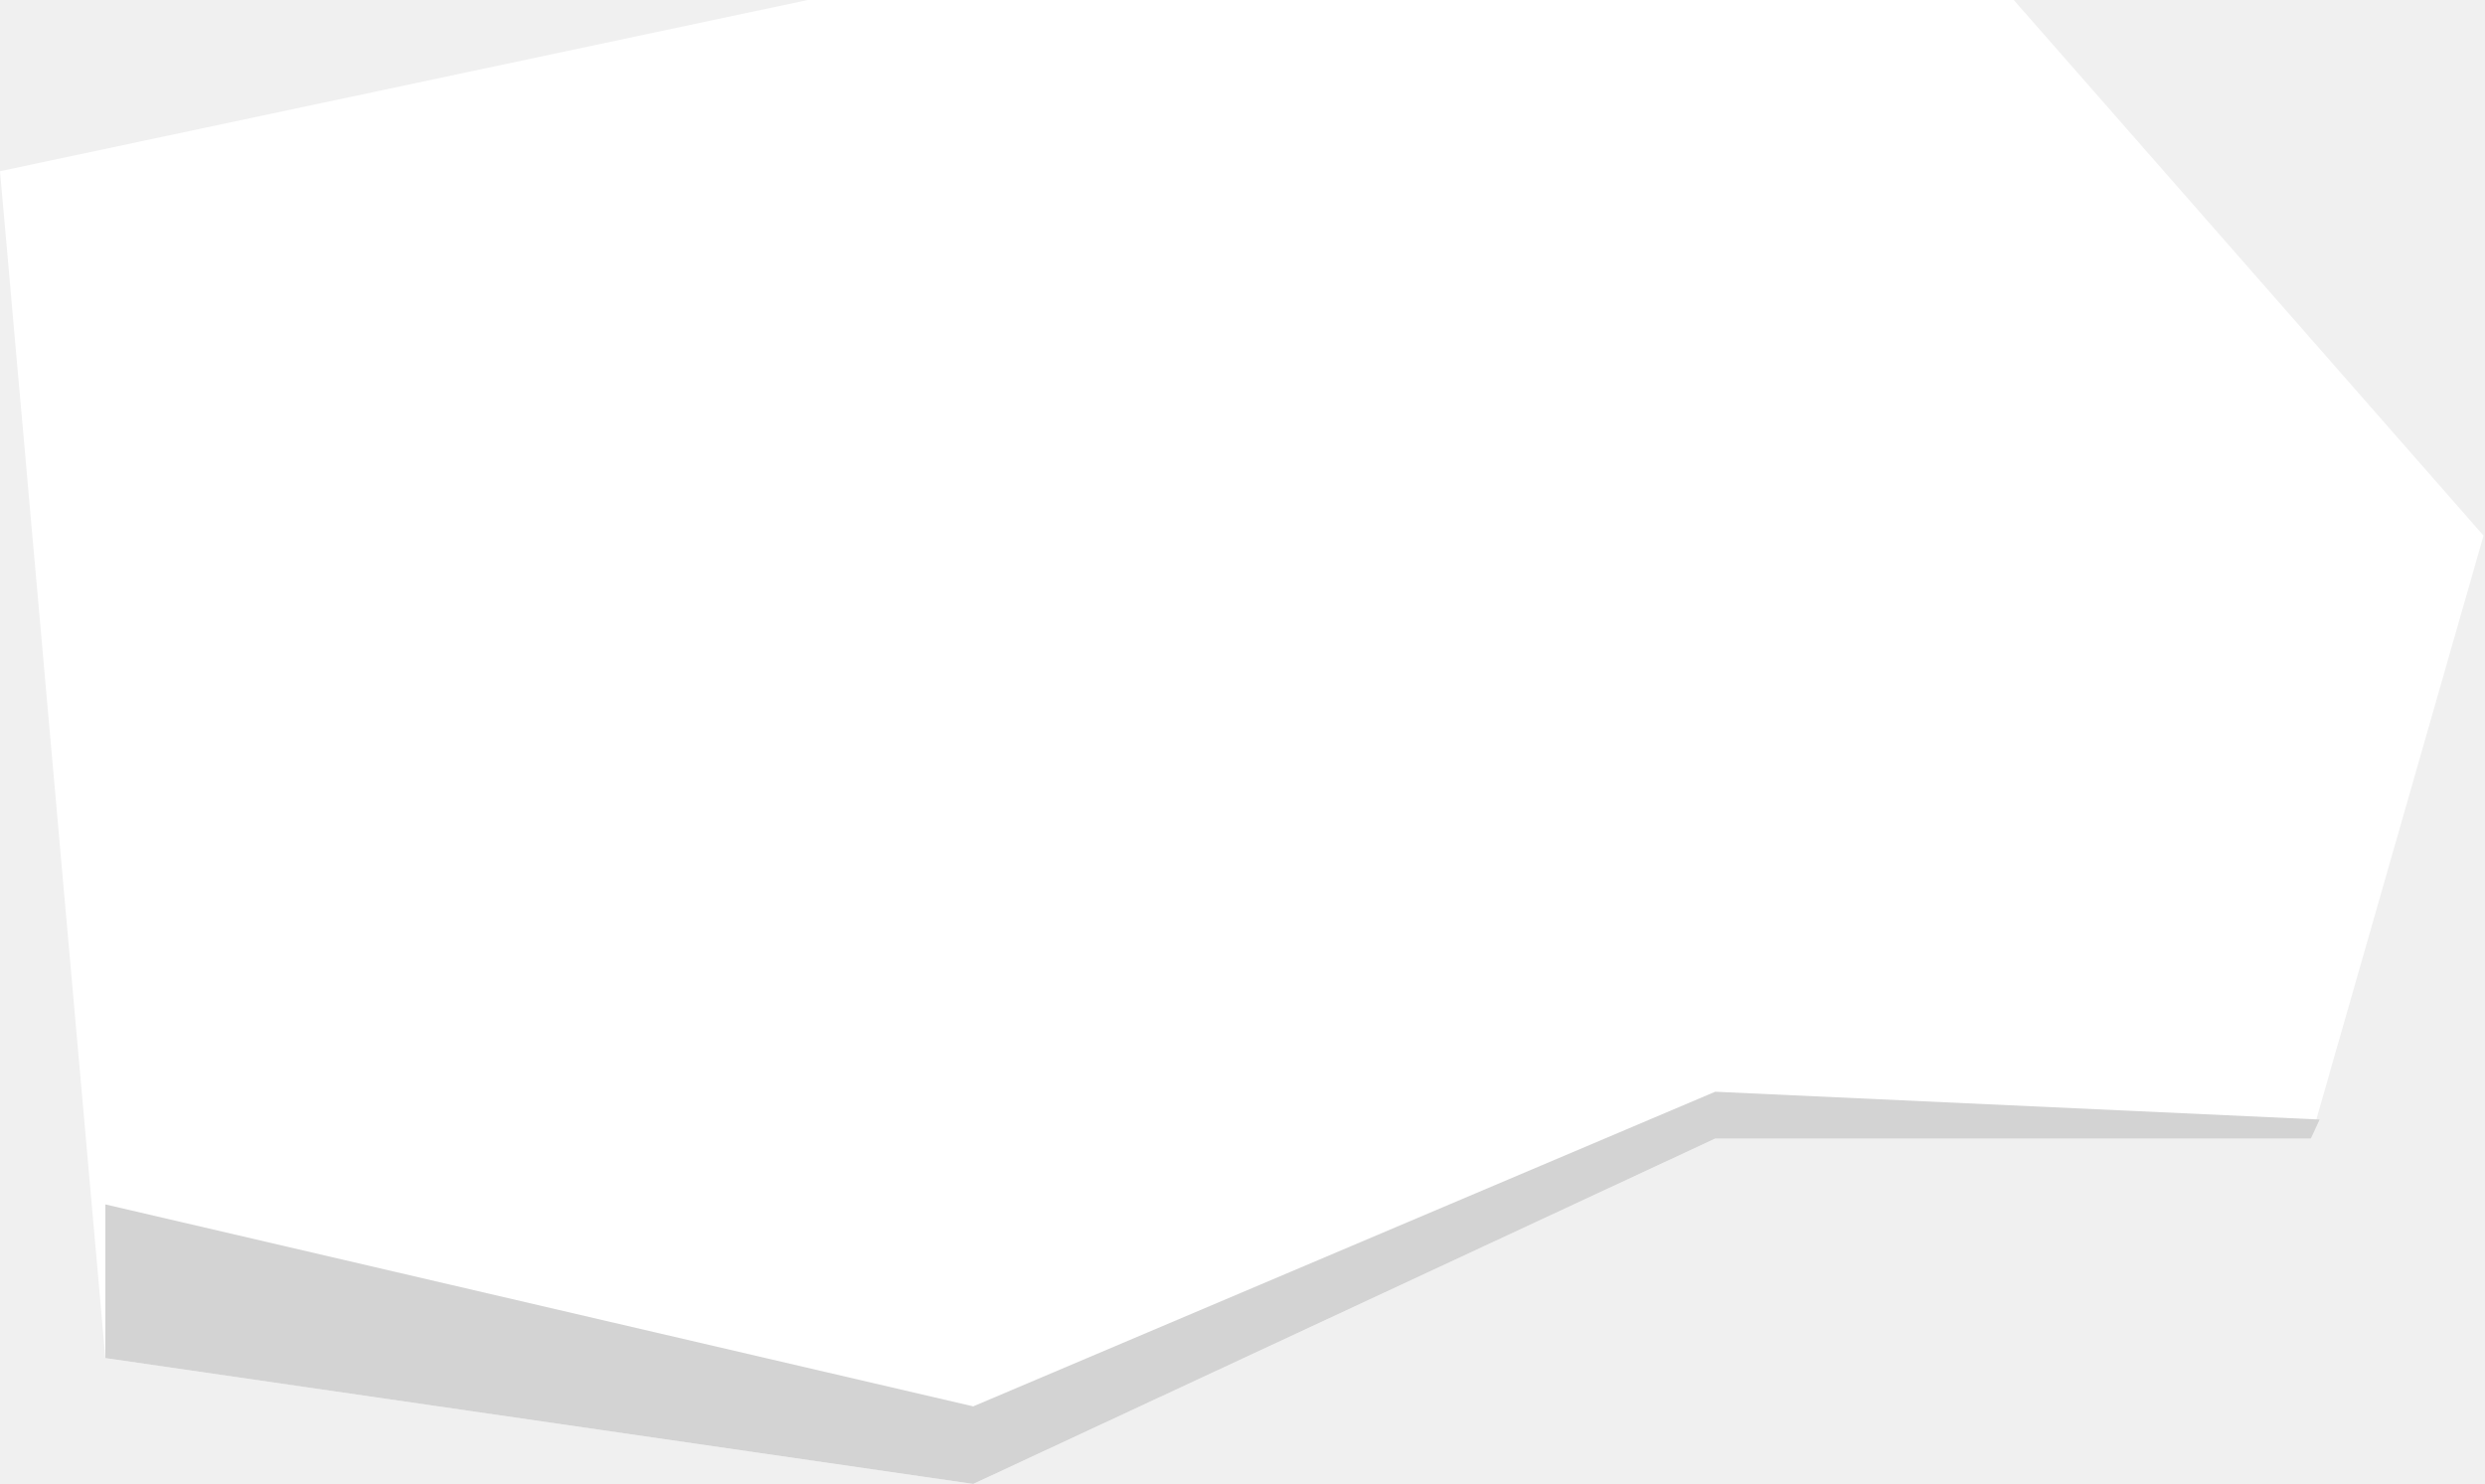
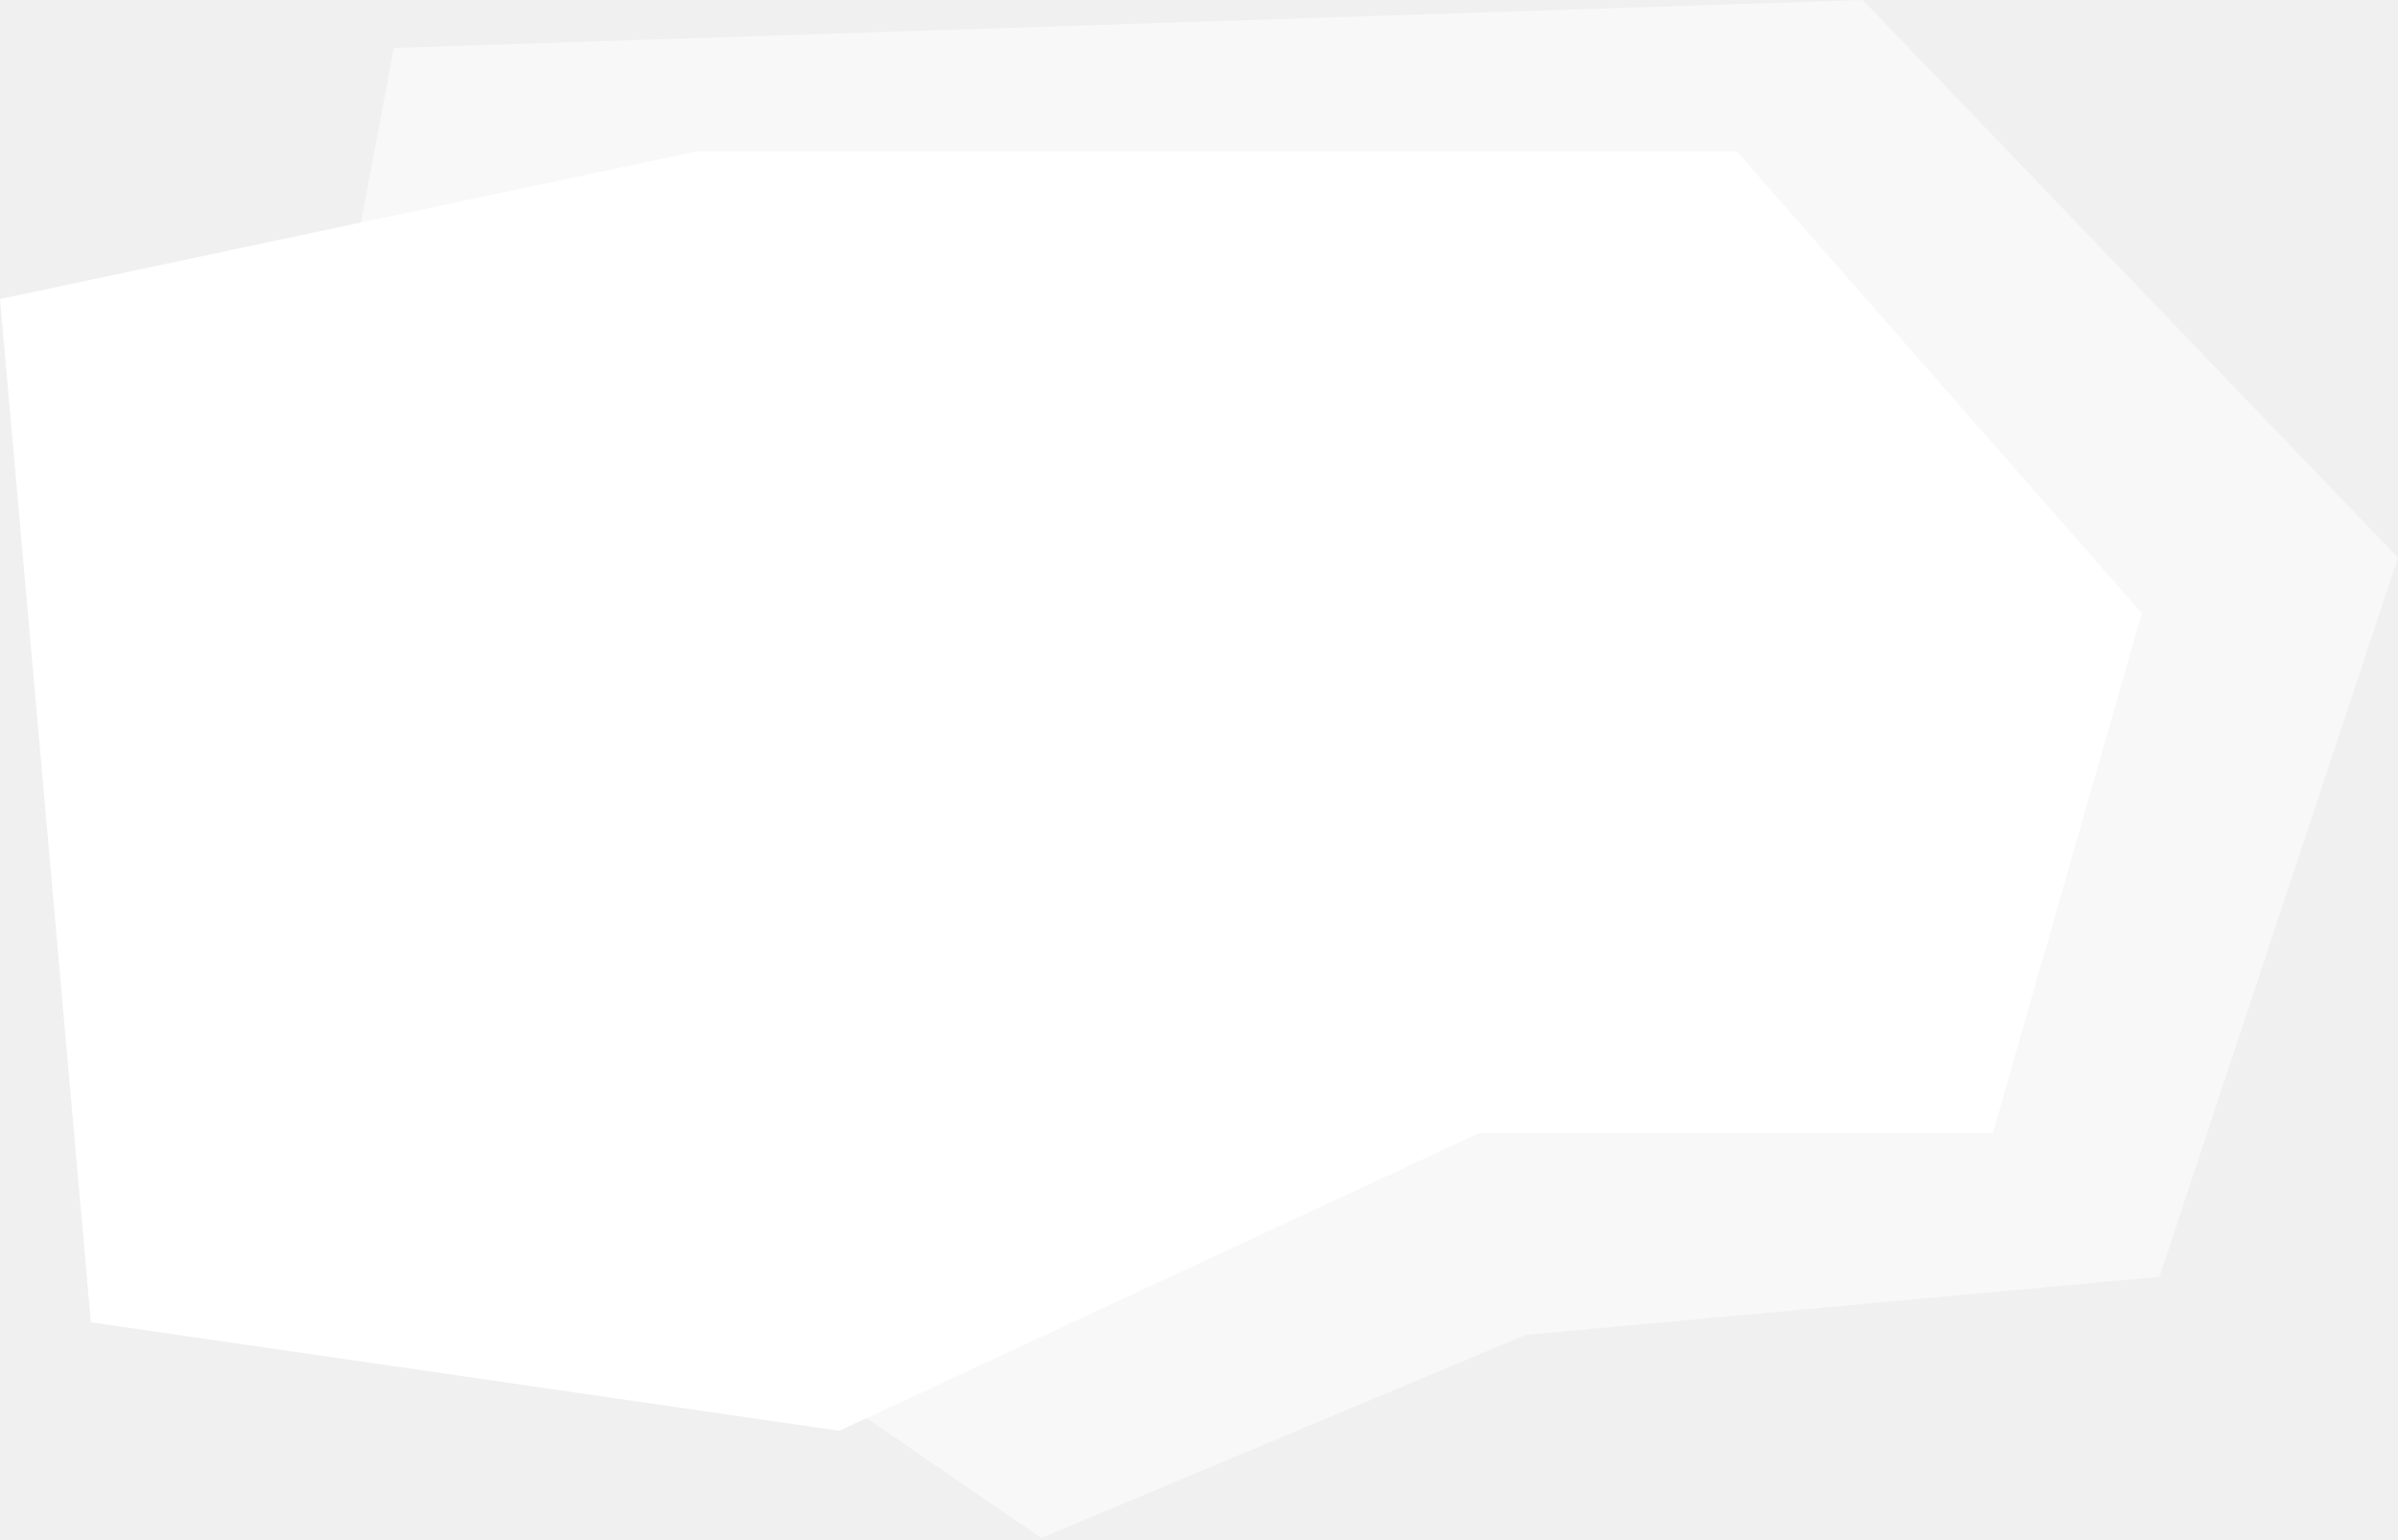
- <svg xmlns="http://www.w3.org/2000/svg" width="849" height="507" viewBox="0 0 849 507" fill="none">
-   <path d="M332.5 507L36 464L0 58.5L276 0H688L848.5 183L789.5 389H586L332.5 507Z" fill="white" />
-   <path d="M332.5 507L36 464V411.5L332.5 480.5L586 373L792.5 382.5L789.5 389H586L332.5 507Z" fill="#D3D3D3" />
+ <svg xmlns="http://www.w3.org/2000/svg" width="950" height="610" viewBox="0 0 950 610" fill="none">
+   <path opacity="0.5" d="M738 0L156 19L87 386L412.5 609.5L604.5 529L855.5 506L950 221L738 0Z" fill="white" />
+   <path d="M332.5 567L36 524L0 118.5L276 60H688L848.5 243L789.5 449H586L332.5 567Z" fill="white" />
</svg>
